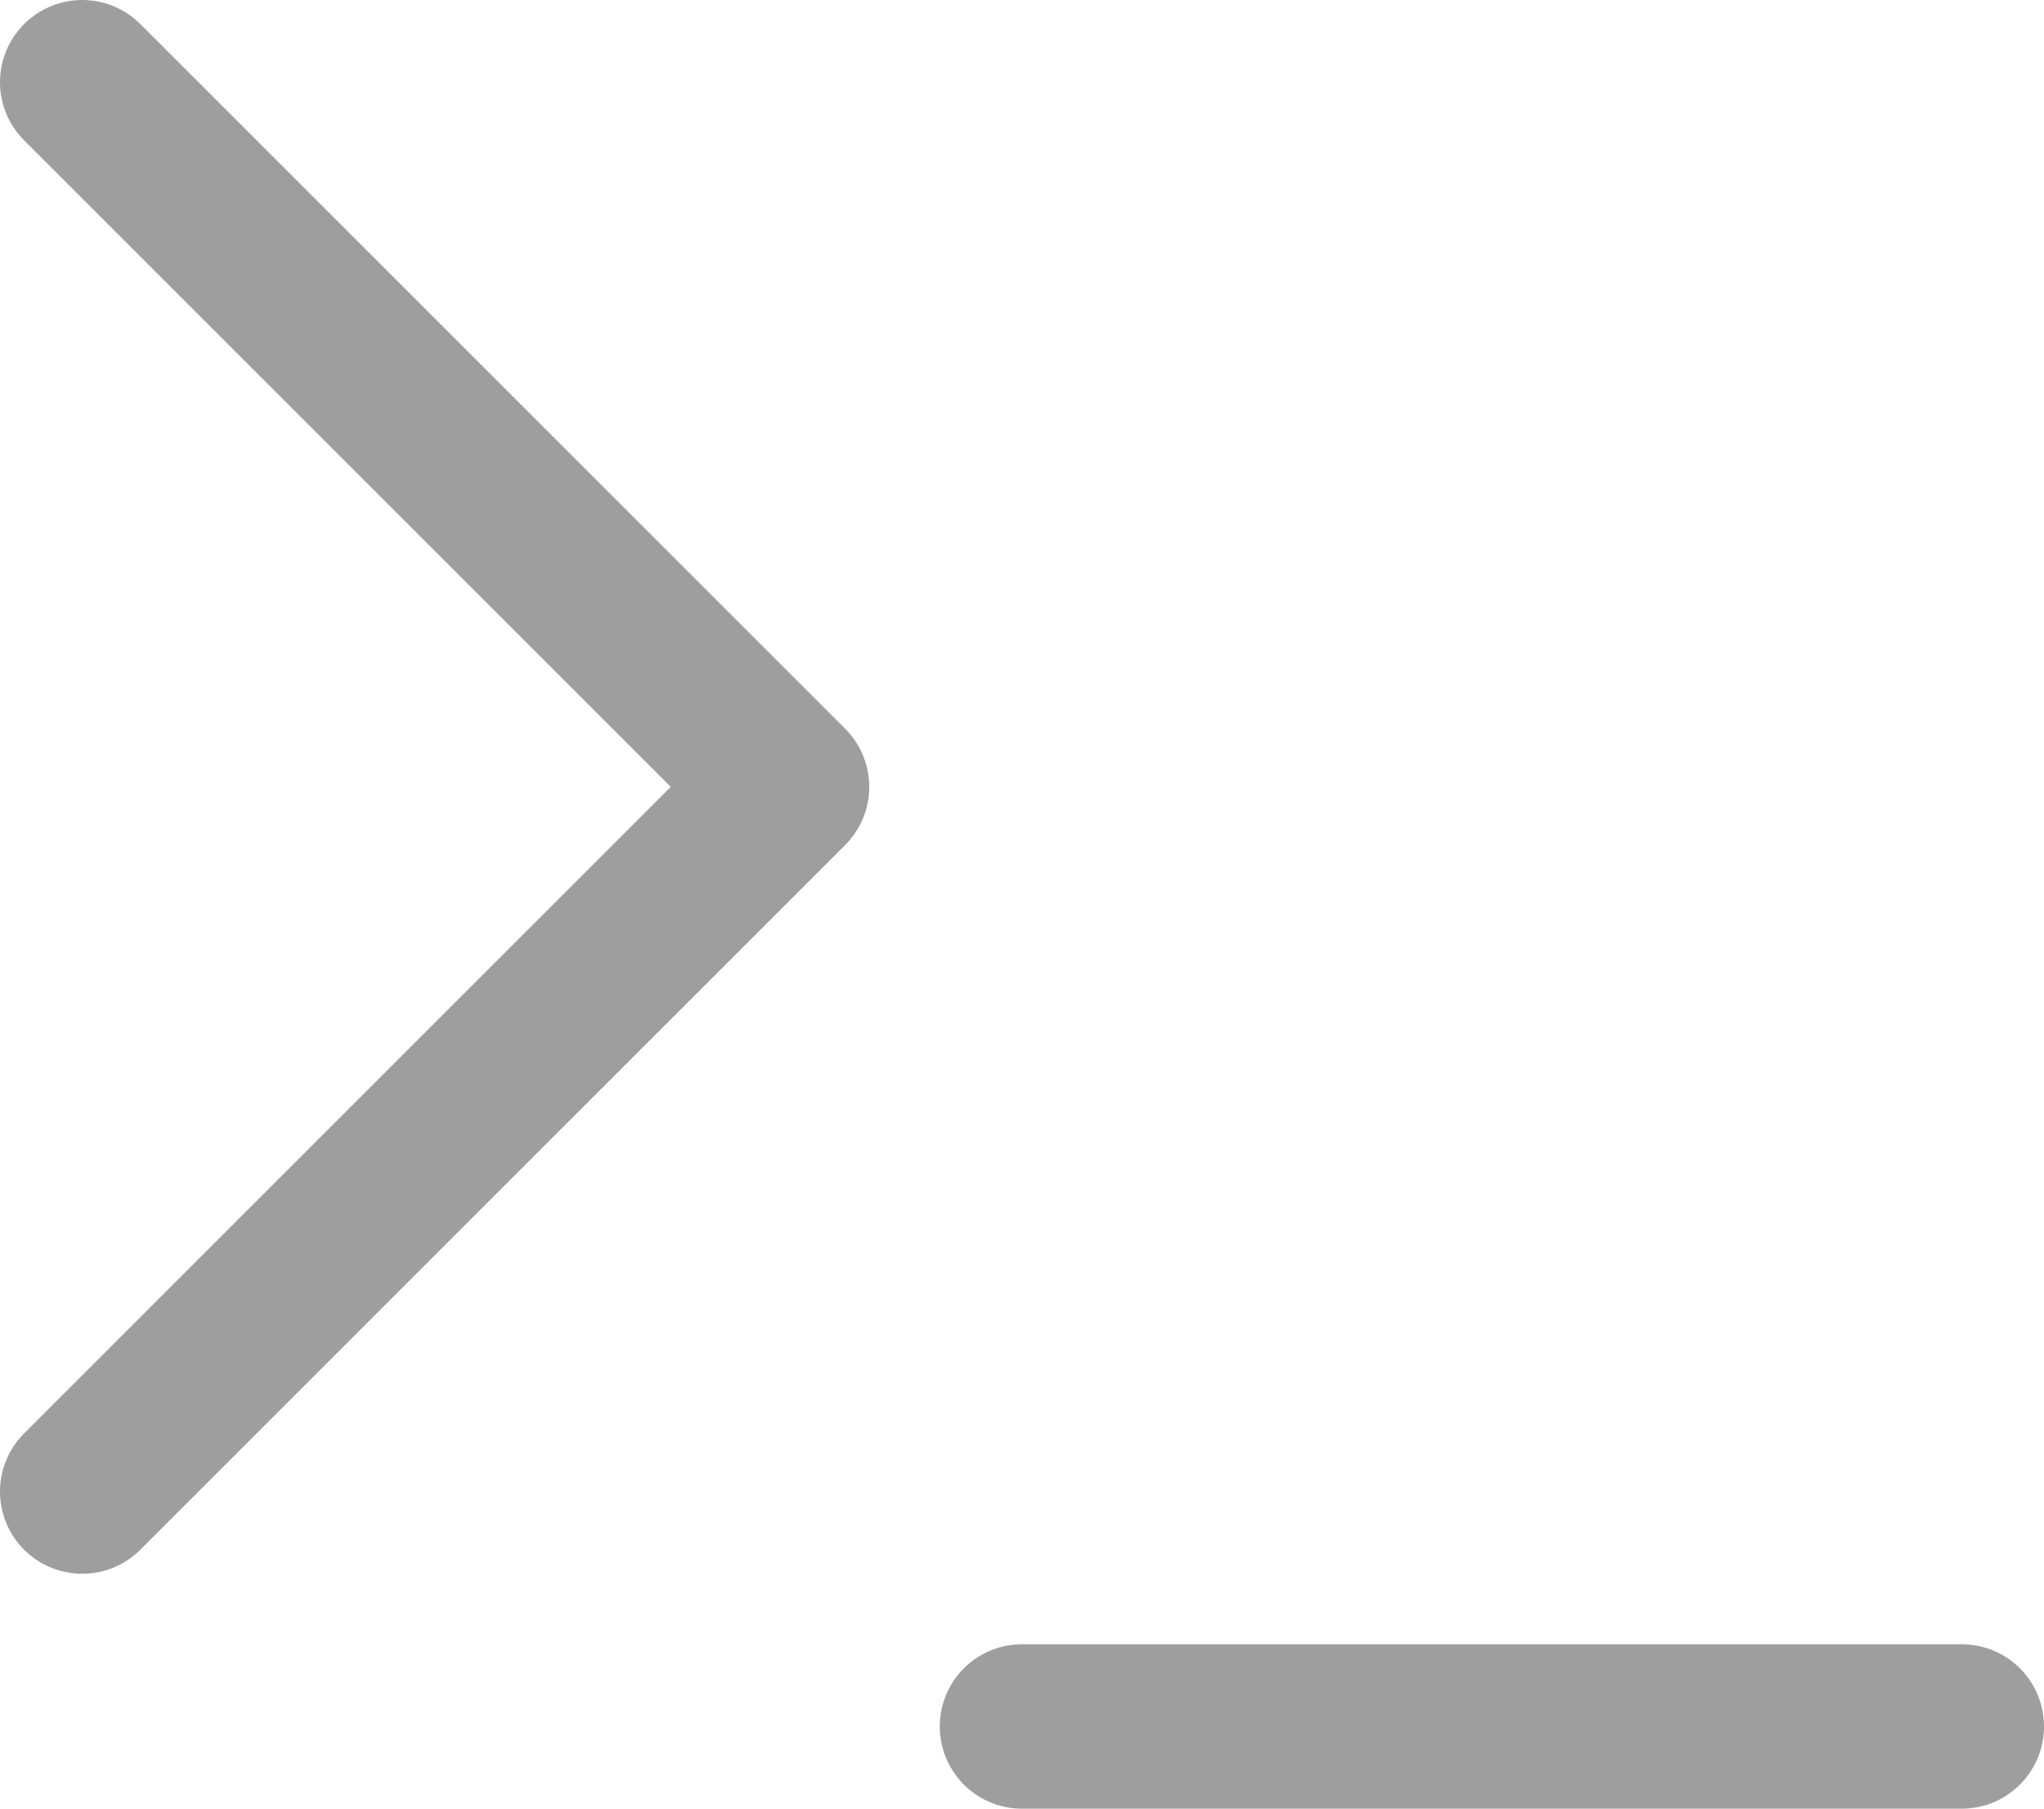
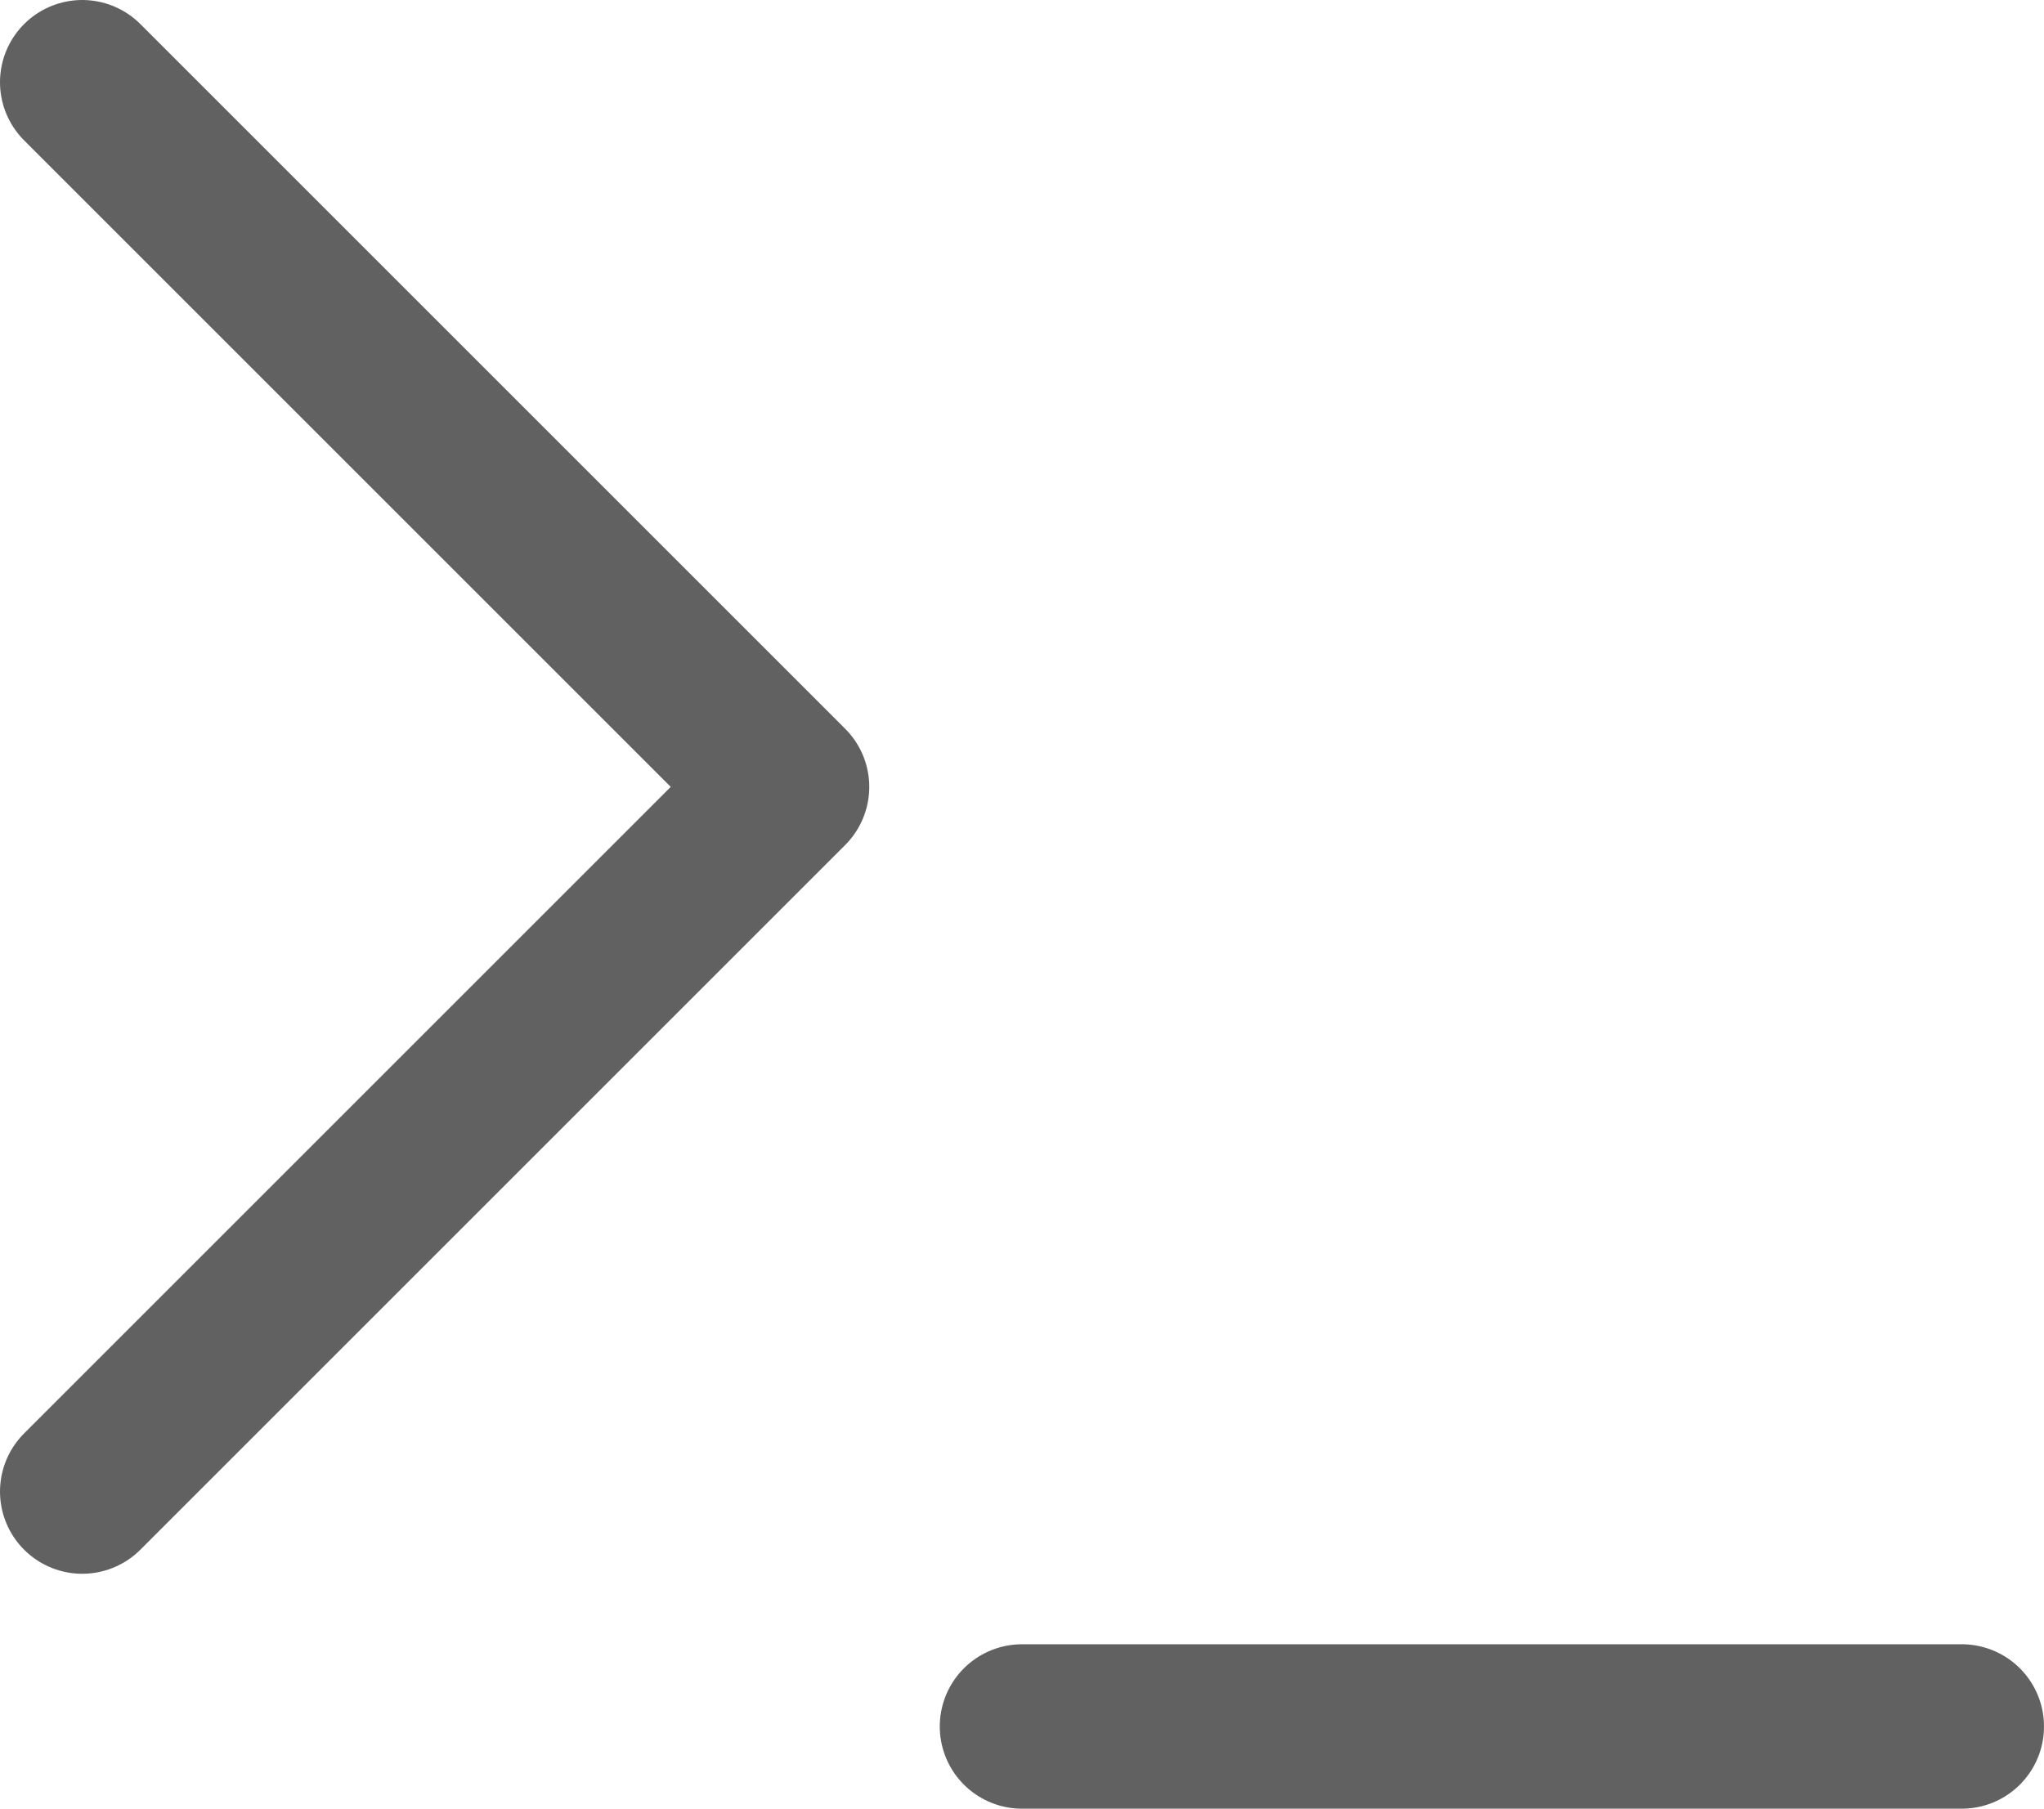
<svg xmlns="http://www.w3.org/2000/svg" viewBox="0 0 19.886 17.6">
  <defs>
-     <style>.a{fill:none;stroke:#9e9e9e;stroke-linecap:round;stroke-linejoin:round;stroke-width:1.6px;}</style>
+     <style>
+       .cls-1 {
+         fill: none;
+         stroke: #616161;
+         stroke-linecap: round;
+         stroke-linejoin: round;
+         stroke-width: 1.6px;
+       }
+     </style>
  </defs>
-   <g transform="translate(-3.2 -4.2)">
-     <path class="a" d="M4,18.714l6.857-6.857L4,5" />
-     <line class="a" x2="9.143" transform="translate(13.143 21)" />
+   <g id="terminal" transform="translate(-3.2 -4.2)">
+     <path id="Path_11" data-name="Path 11" class="cls-1" d="M4,18.714l6.857-6.857L4,5" />
+     <line id="Line_18" data-name="Line 18" class="cls-1" x2="9.143" transform="translate(13.143 21)" />
  </g>
</svg>
